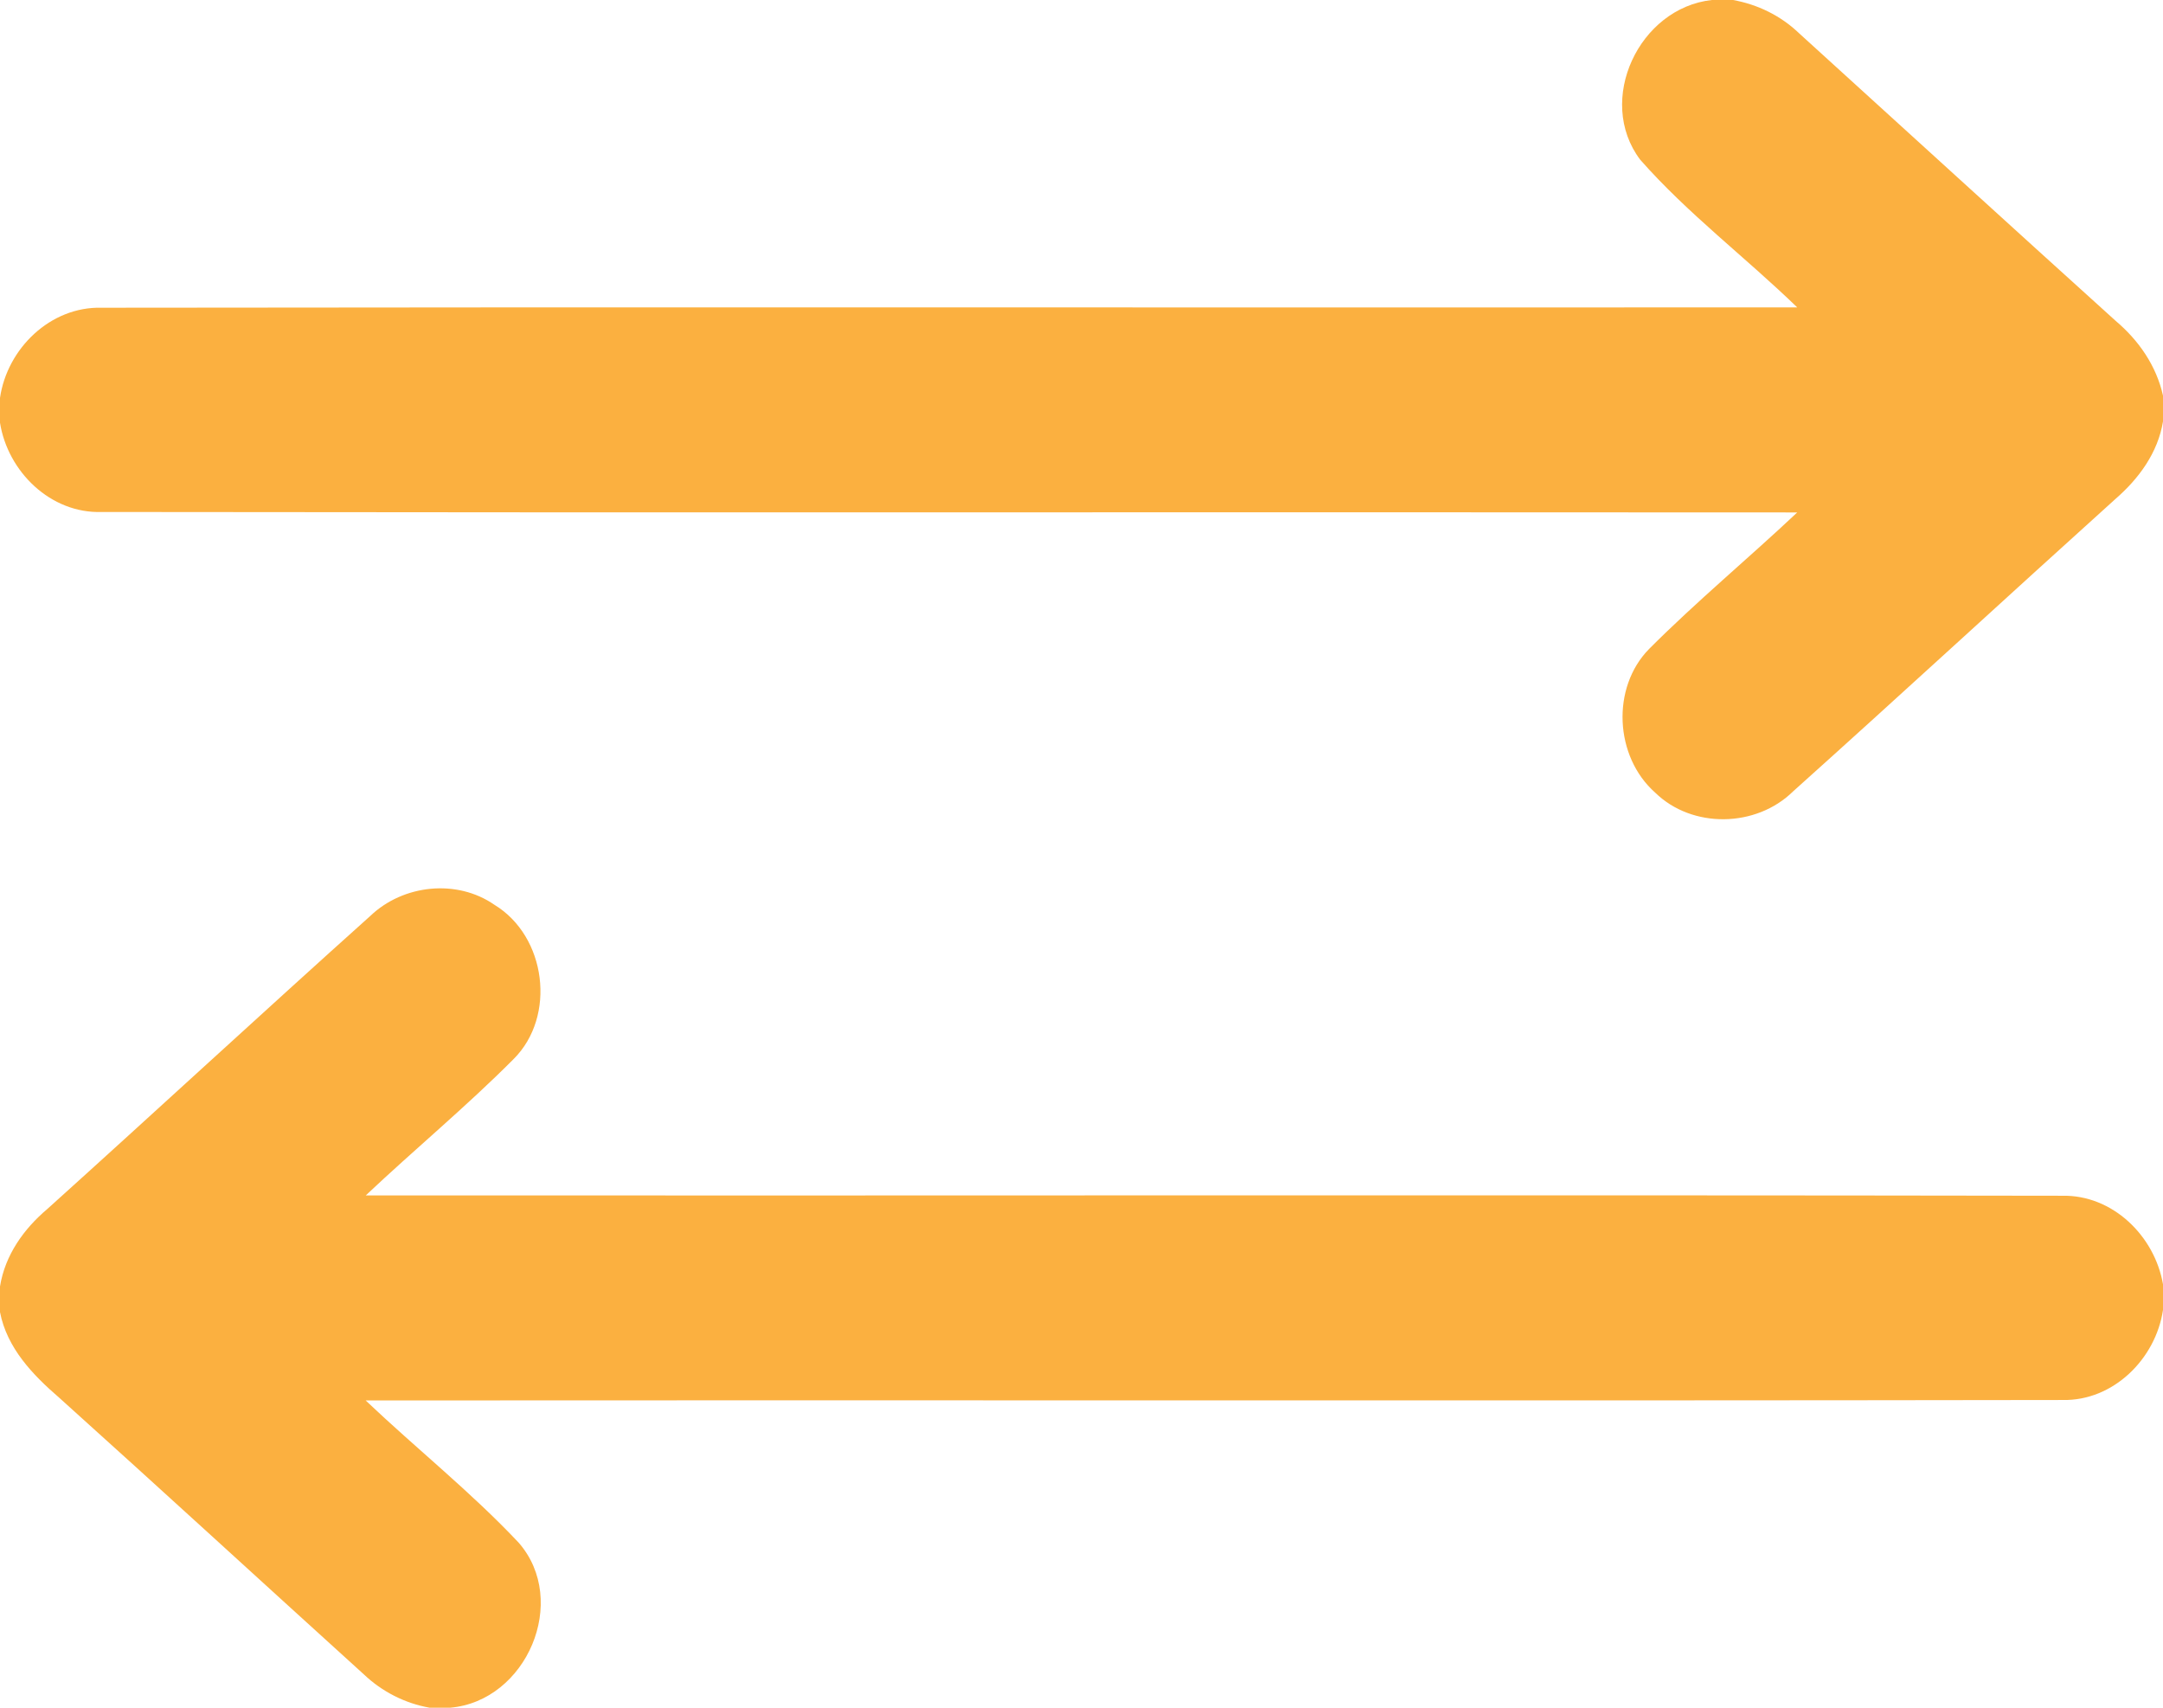
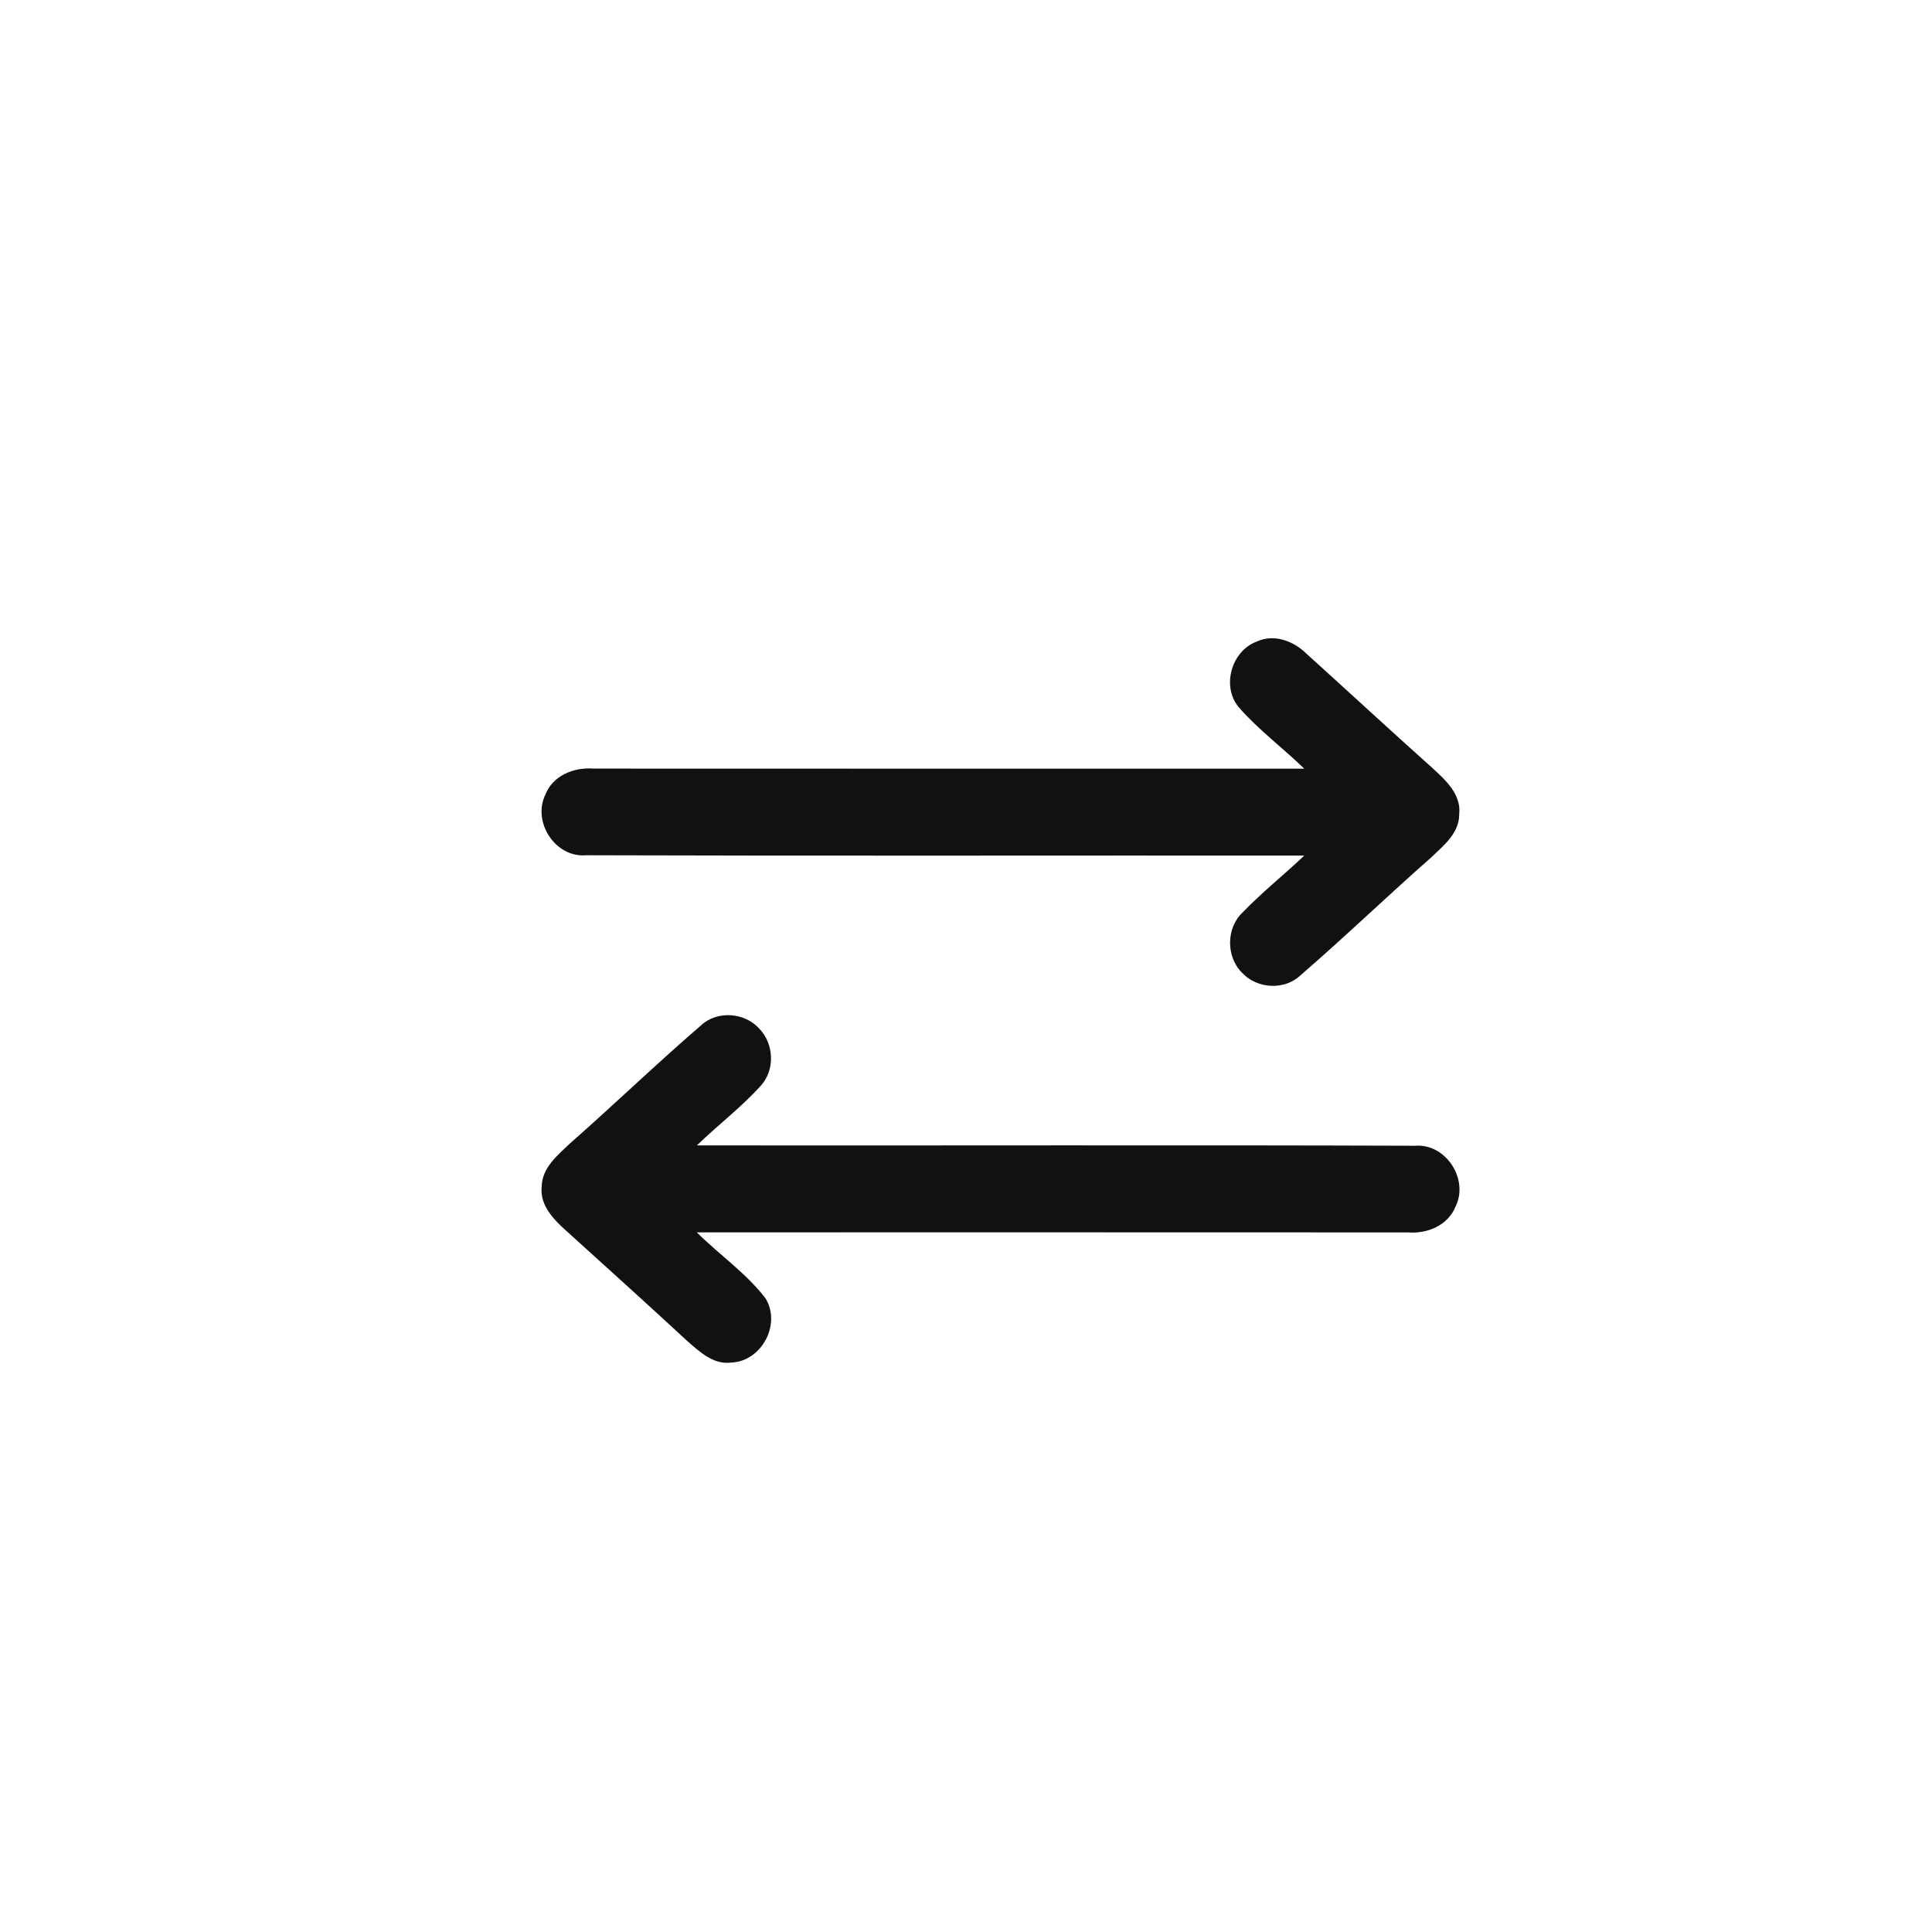
- <svg xmlns="http://www.w3.org/2000/svg" width="19px" height="15px" viewBox="0 0 190 150" version="1.1">
-   <g id="#fbb040ff">
-     <path fill="#fbb040" opacity="1.00" d=" M 150.37 0.00 L 152.23 0.00 C 154.39 0.39 156.41 1.37 158.01 2.90 C 167.29 11.33 176.55 19.79 185.85 28.19 C 187.87 29.90 189.42 32.13 190.00 34.75 L 190.00 37.02 C 189.55 39.77 187.88 42.04 185.82 43.83 C 176.36 52.36 166.99 61.01 157.51 69.51 C 154.27 72.70 148.65 72.81 145.39 69.62 C 141.83 66.47 141.51 60.40 144.87 56.99 C 149.03 52.82 153.58 49.05 157.87 45.01 C 108.23 44.97 58.58 45.04 8.93 44.97 C 4.45 45.12 0.68 41.43 0.00 37.13 L 0.00 34.95 C 0.63 30.61 4.43 26.91 8.93 27.03 C 58.57 26.96 108.22 27.03 157.87 27.00 C 153.34 22.61 148.24 18.76 144.07 14.02 C 140.15 8.80 143.98 0.70 150.37 0.00 Z" />
-     <path fill="#fbb040" opacity="1.00" d=" M 32.53 80.45 C 35.42 77.69 40.13 77.18 43.44 79.48 C 47.98 82.24 48.90 89.26 45.11 93.03 C 40.96 97.20 36.41 100.96 32.13 105.00 C 81.80 105.03 131.47 104.95 181.13 105.03 C 185.57 104.93 189.27 108.56 190.00 112.81 L 190.00 115.06 C 189.36 119.36 185.63 123.07 181.17 122.97 C 131.49 123.05 81.80 122.97 32.12 123.01 C 36.55 127.22 41.36 131.04 45.55 135.49 C 50.04 140.61 46.26 149.42 39.54 150.00 L 37.74 150.00 C 35.56 149.61 33.56 148.59 31.96 147.07 C 23.03 138.98 14.16 130.83 5.20 122.77 C 2.86 120.75 0.61 118.40 0.00 115.25 L 0.00 113.00 C 0.44 110.25 2.08 107.95 4.16 106.19 C 13.65 97.64 23.03 88.97 32.53 80.45 Z" />
+ <svg xmlns="http://www.w3.org/2000/svg" width="28px" height="28px" viewBox="0 0 280 280" version="1.1">
+   <g id="#111111ff">
+     <path fill="#111111" opacity="1.00" d=" M 179.52 102.49 C 177.01 99.48 178.46 94.36 182.11 92.99 C 184.61 91.82 187.43 92.87 189.30 94.70 C 195.41 100.22 201.46 105.82 207.60 111.31 C 209.51 113.07 211.79 115.12 211.48 118.00 C 211.50 120.76 209.18 122.58 207.37 124.31 C 200.99 129.92 194.87 135.83 188.44 141.38 C 186.12 143.56 182.16 143.30 180.03 141.00 C 177.66 138.68 177.68 134.45 180.13 132.20 C 182.93 129.29 186.10 126.78 189.02 124.00 C 154.32 123.97 119.61 124.06 84.91 123.95 C 80.46 124.32 77.10 119.10 79.05 115.14 C 80.14 112.37 83.20 111.17 86.01 111.39 C 120.34 111.41 154.68 111.40 189.02 111.40 C 185.91 108.38 182.38 105.77 179.52 102.49 Z" />
+     <path fill="#111111" opacity="1.00" d=" M 101.59 148.61 C 103.92 146.43 107.89 146.71 110.01 149.05 C 112.15 151.20 112.36 154.99 110.32 157.28 C 107.48 160.46 104.05 163.03 101.00 166.00 C 135.69 166.04 170.40 165.93 205.09 166.05 C 209.53 165.70 212.90 170.89 210.96 174.84 C 209.87 177.59 206.85 178.84 204.05 178.61 C 169.69 178.59 135.33 178.60 100.98 178.60 C 104.24 181.83 108.10 184.48 110.92 188.13 C 113.27 191.86 110.41 197.29 106.00 197.47 C 103.43 197.82 101.44 195.95 99.66 194.40 C 93.77 188.95 87.81 183.58 81.87 178.20 C 80.09 176.59 78.21 174.57 78.51 171.96 C 78.55 169.24 80.81 167.42 82.61 165.71 C 89.00 160.09 95.14 154.17 101.59 148.61 Z" />
  </g>
</svg>
